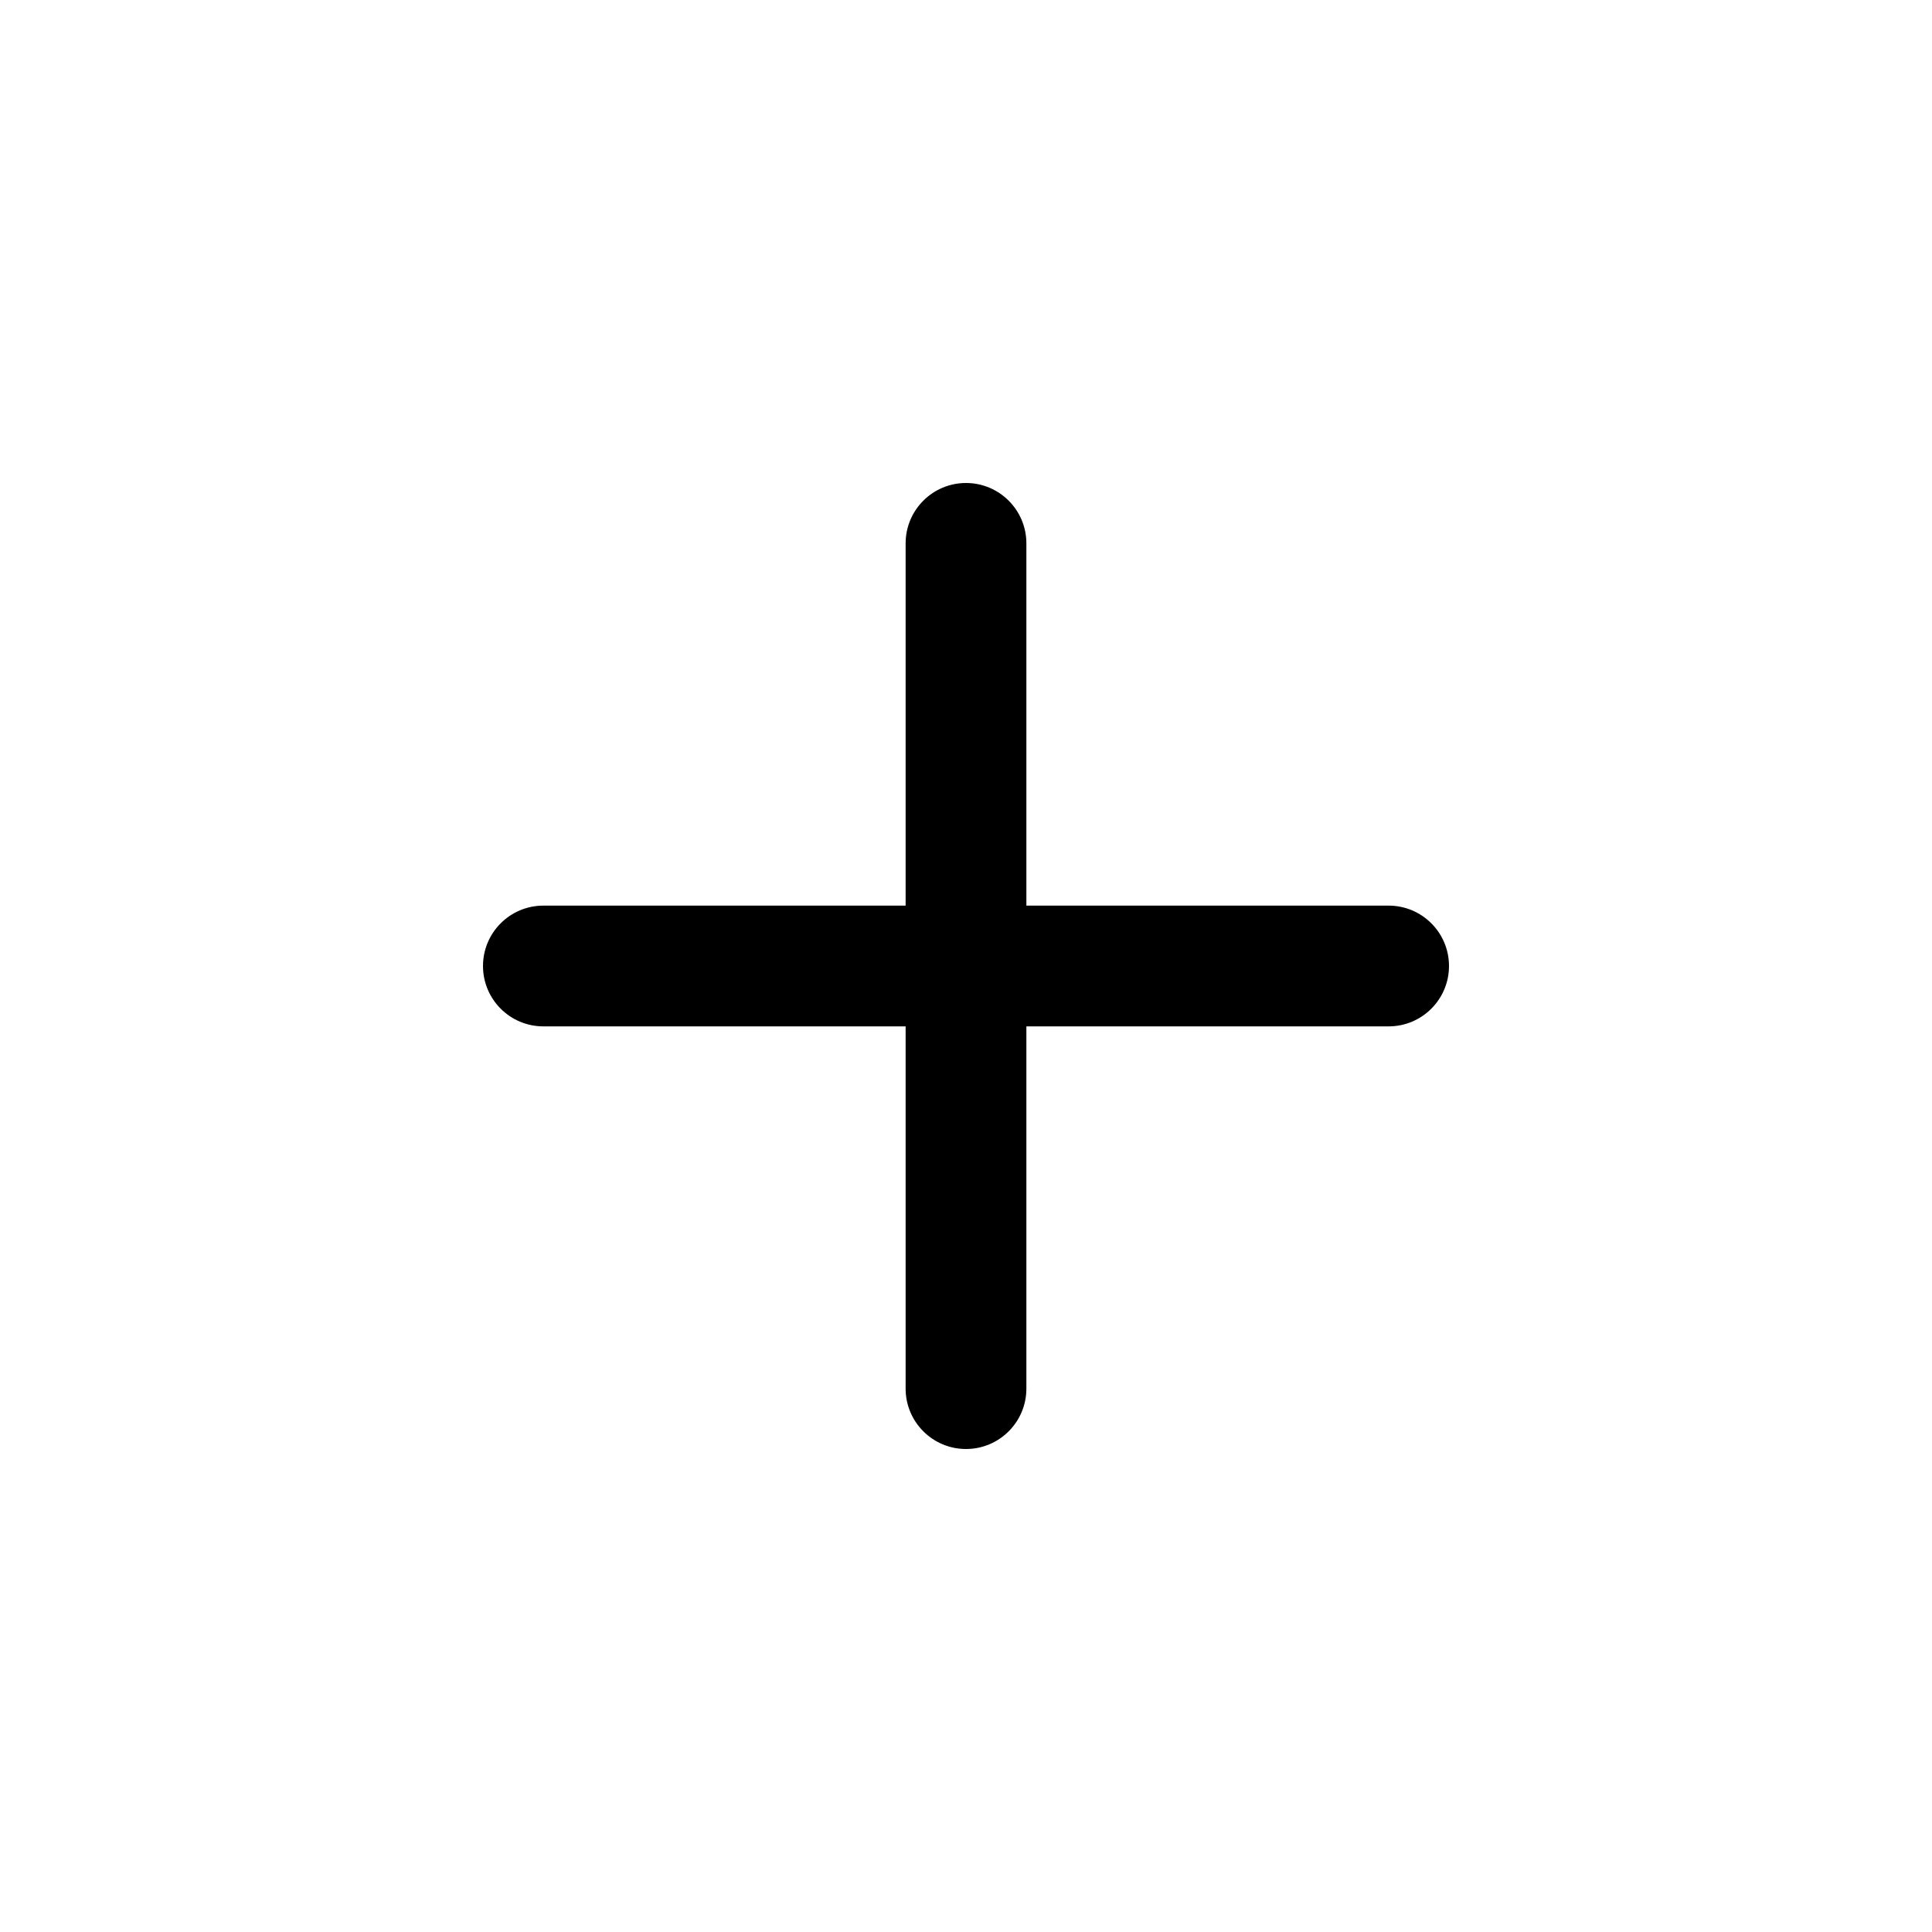
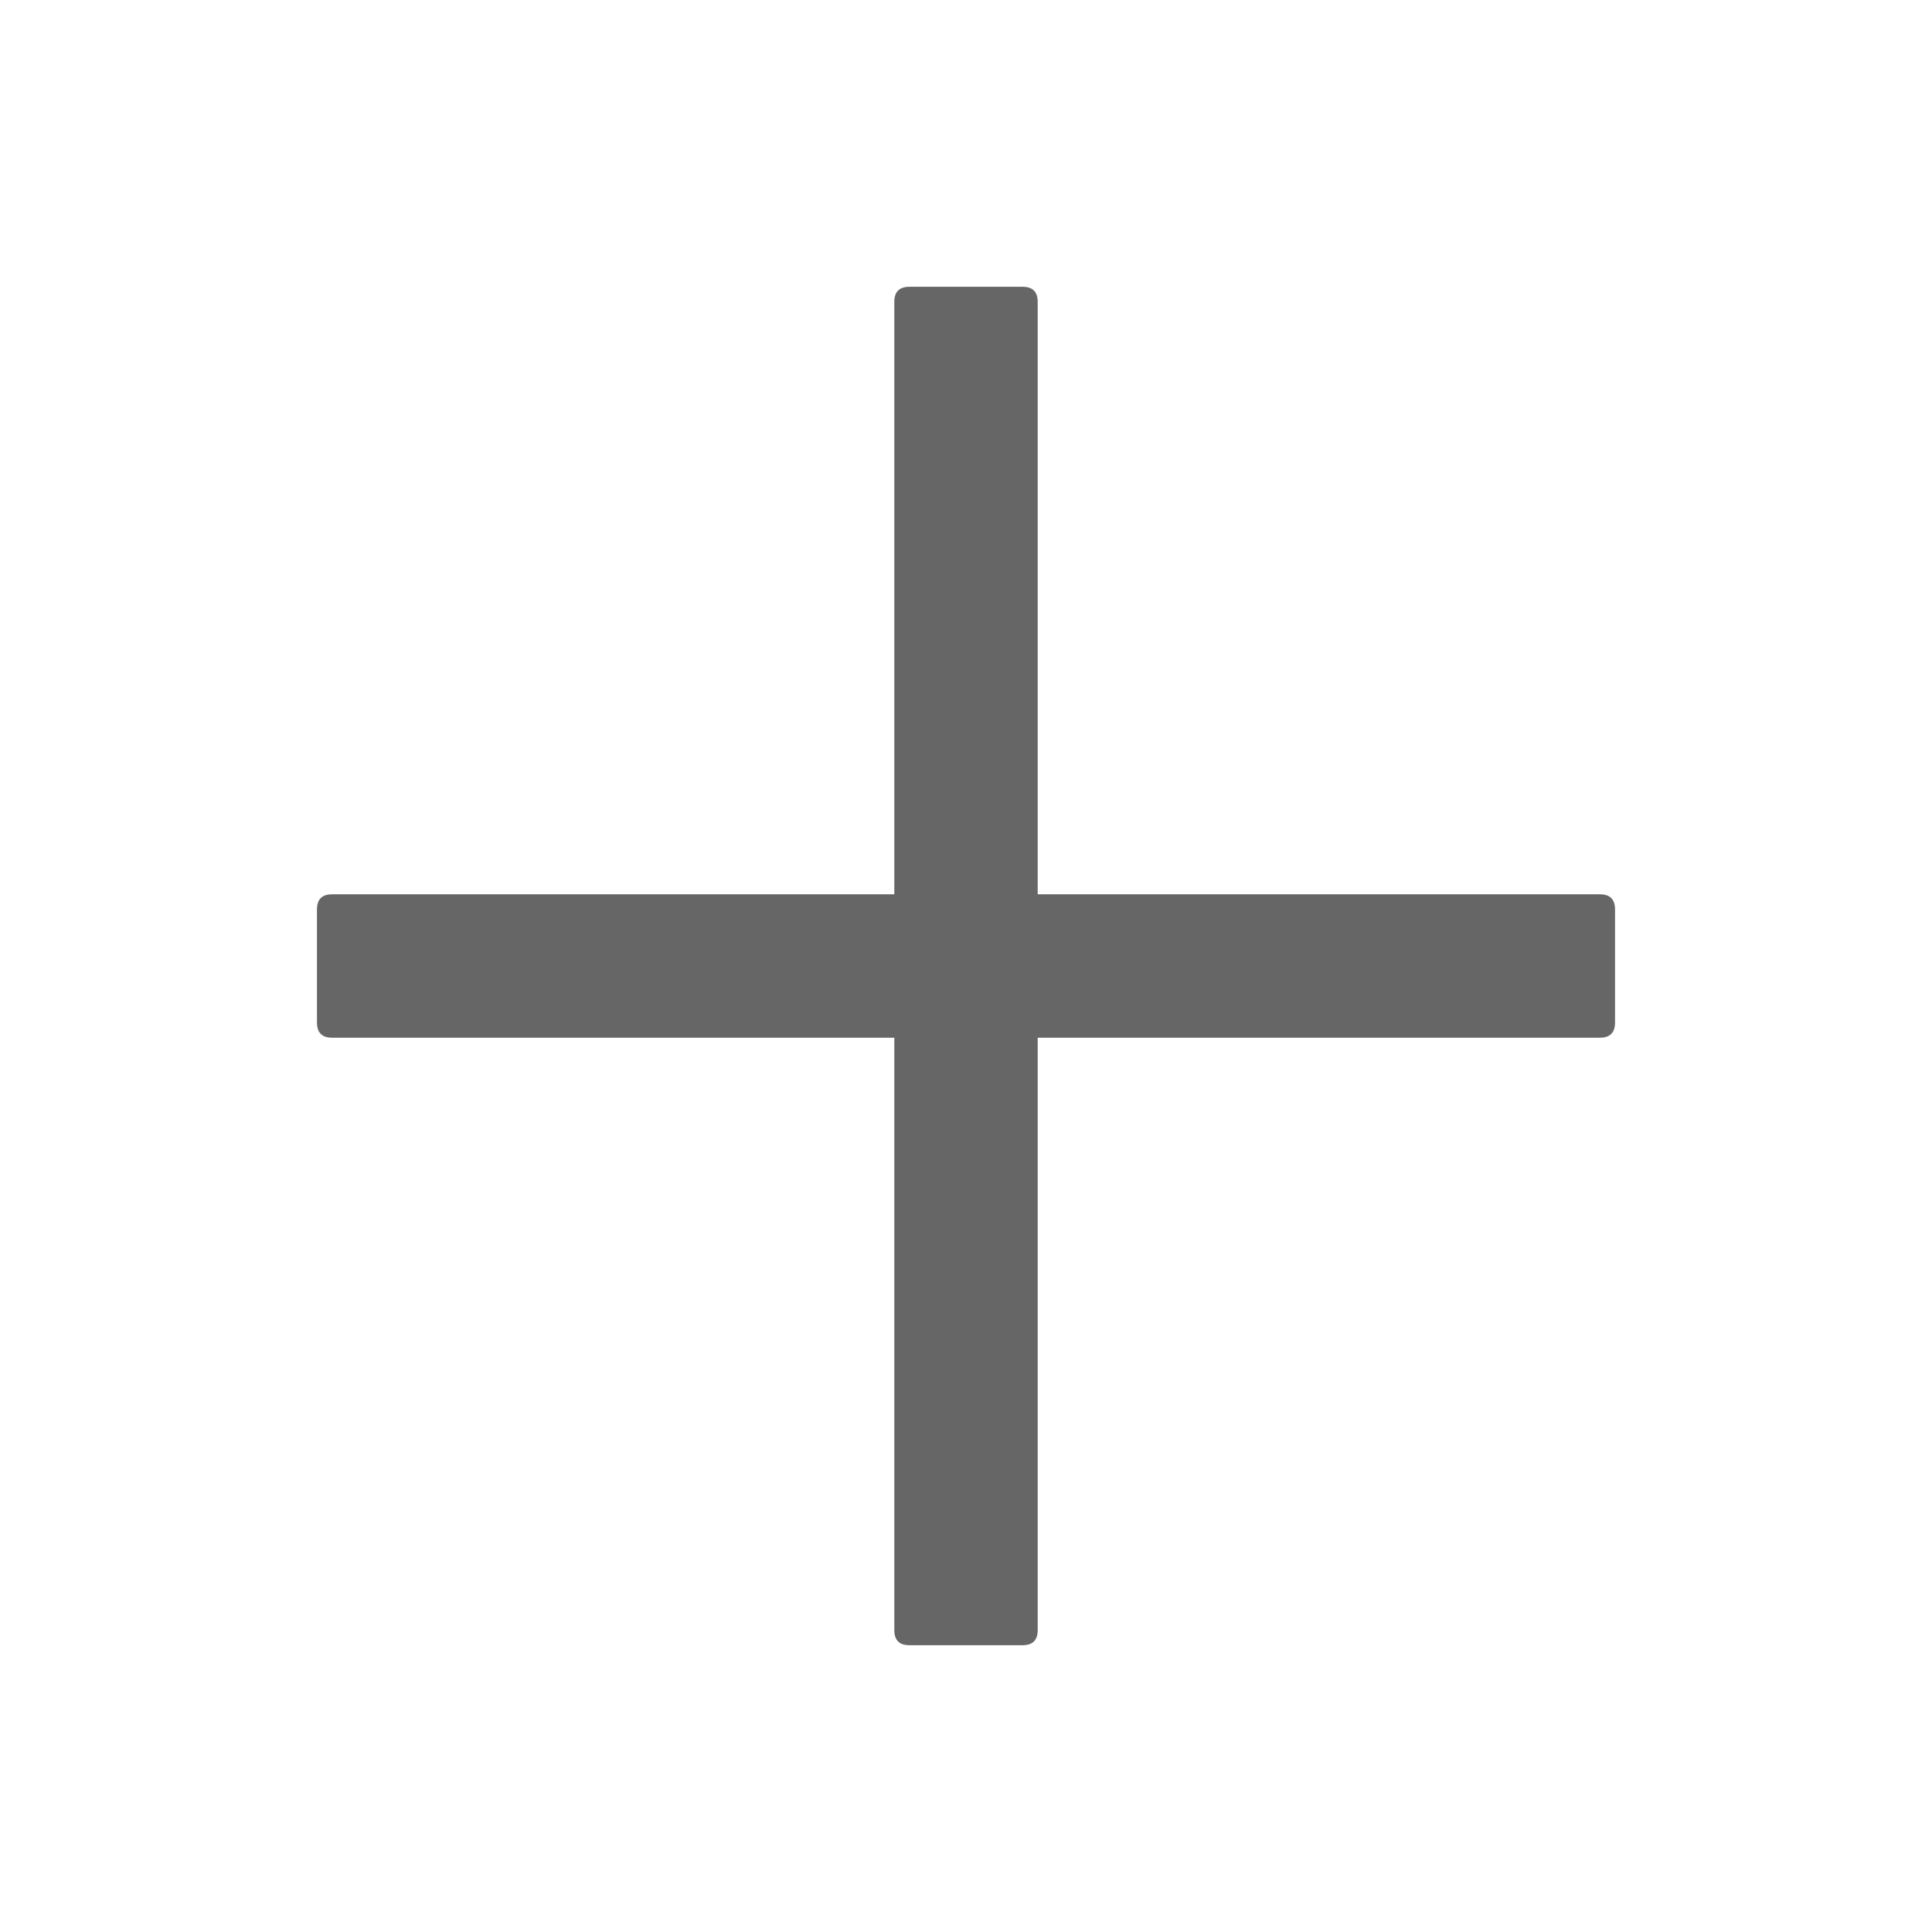
- <svg xmlns="http://www.w3.org/2000/svg" width="16" height="16" fill="currentColor" class="bi bi-plus" viewBox="0 0 16 16">
-   <path d="M8 4a.5.5 0 0 1 .5.5v3h3a.5.5 0 0 1 0 1h-3v3a.5.5 0 0 1-1 0v-3h-3a.5.5 0 0 1 0-1h3v-3A.5.5 0 0 1 8 4z" />
+ <svg xmlns="http://www.w3.org/2000/svg" aria-hidden="true" role="img" width="1em" height="1em" preserveAspectRatio="xMidYMid meet" viewBox="0 0 1024 1024">
+   <defs />
+   <path d="M482 152h60q8 0 8 8v704q0 8-8 8h-60q-8 0-8-8V160q0-8 8-8z" fill="#666" />
+   <path d="M176 474h672q8 0 8 8v60q0 8-8 8H176q-8 0-8-8v-60q0-8 8-8z" fill="#666" />
</svg>
